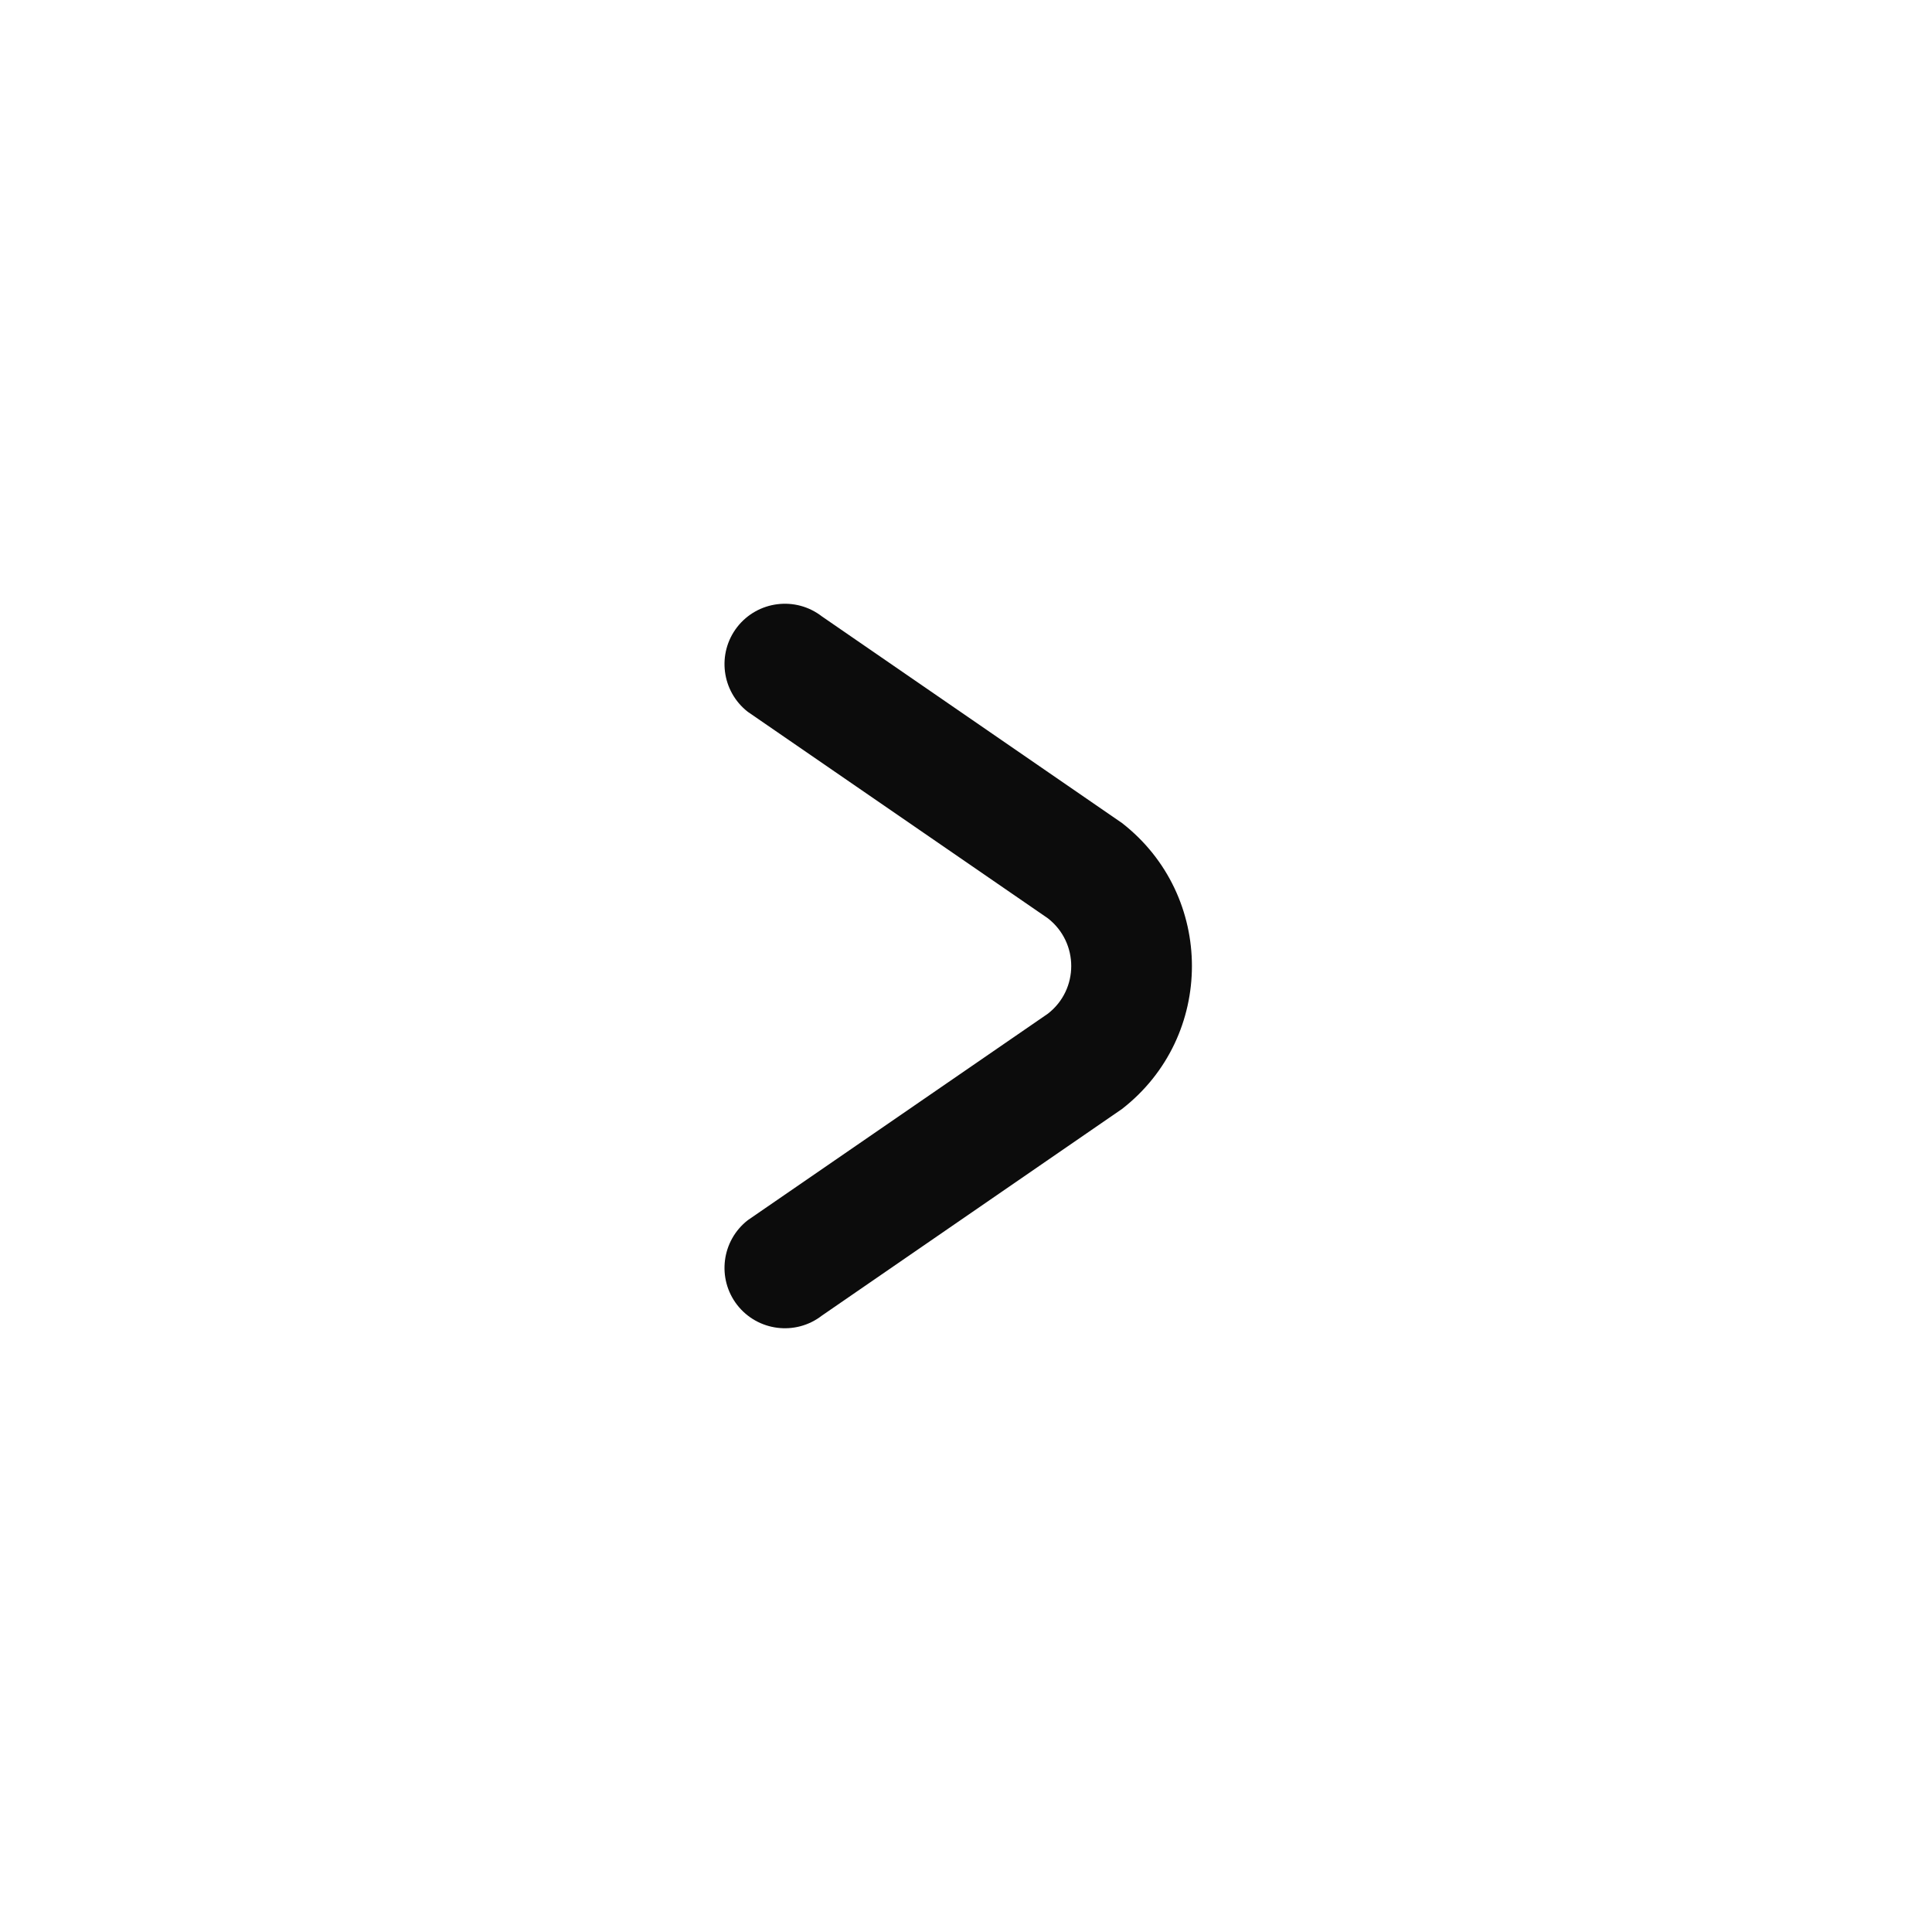
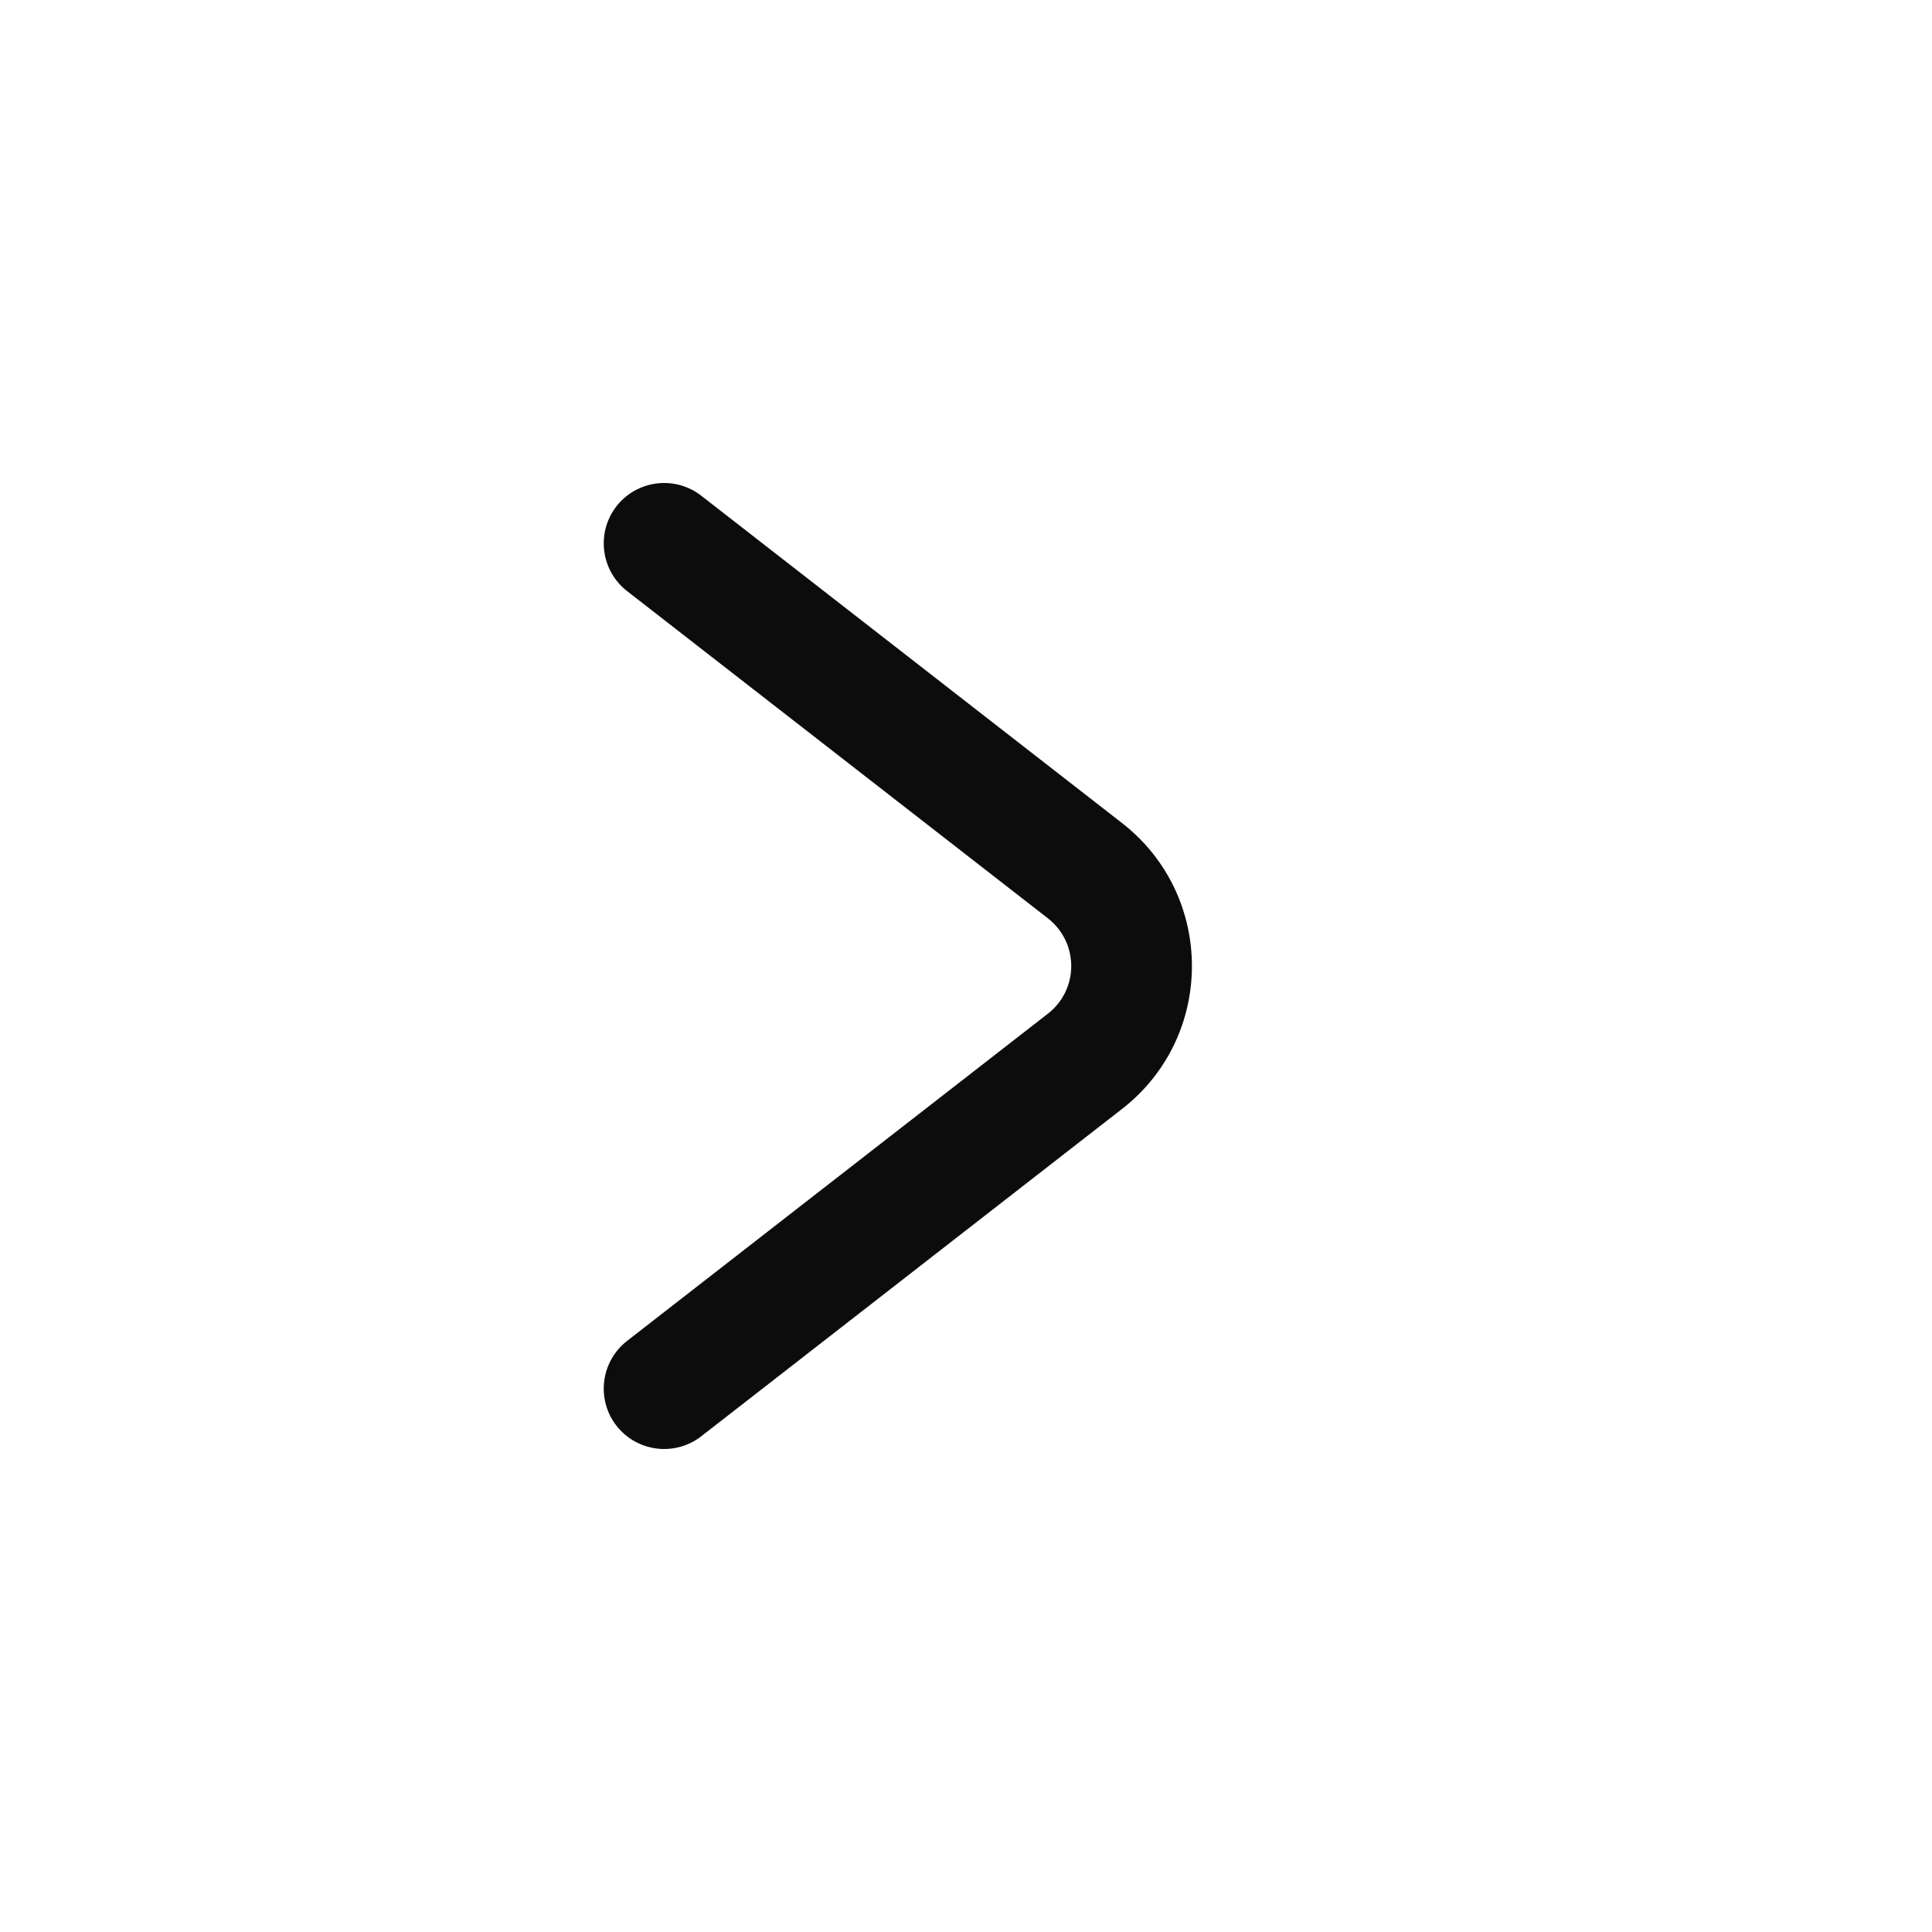
<svg xmlns="http://www.w3.org/2000/svg" width="16" height="16" viewBox="0 0 16 16" fill="none">
-   <path fill-rule="evenodd" clip-rule="evenodd" d="M6.105 5.193C6.275 4.975 6.589 4.936 6.807 5.105L9.292 6.816C10.064 7.417 10.064 8.584 9.292 9.184L6.807 10.895C6.589 11.064 6.275 11.025 6.105 10.807C5.936 10.589 5.975 10.275 6.193 10.105L8.678 8.395C8.936 8.195 8.936 7.806 8.678 7.605L6.193 5.895C5.975 5.725 5.936 5.411 6.105 5.193Z" fill="#0C0C0C" />
+   <path fill-rule="evenodd" clip-rule="evenodd" d="M5.105 4.193C5.275 3.975 5.589 3.936 5.807 4.105L9.292 6.816C10.064 7.417 10.064 8.584 9.292 9.184L5.807 11.895C5.589 12.064 5.275 12.025 5.105 11.807C4.936 11.589 4.975 11.275 5.193 11.105L8.678 8.395C8.936 8.195 8.936 7.806 8.678 7.605L5.193 4.895C4.975 4.725 4.936 4.411 5.105 4.193Z" fill="#0C0C0C" />
</svg>
